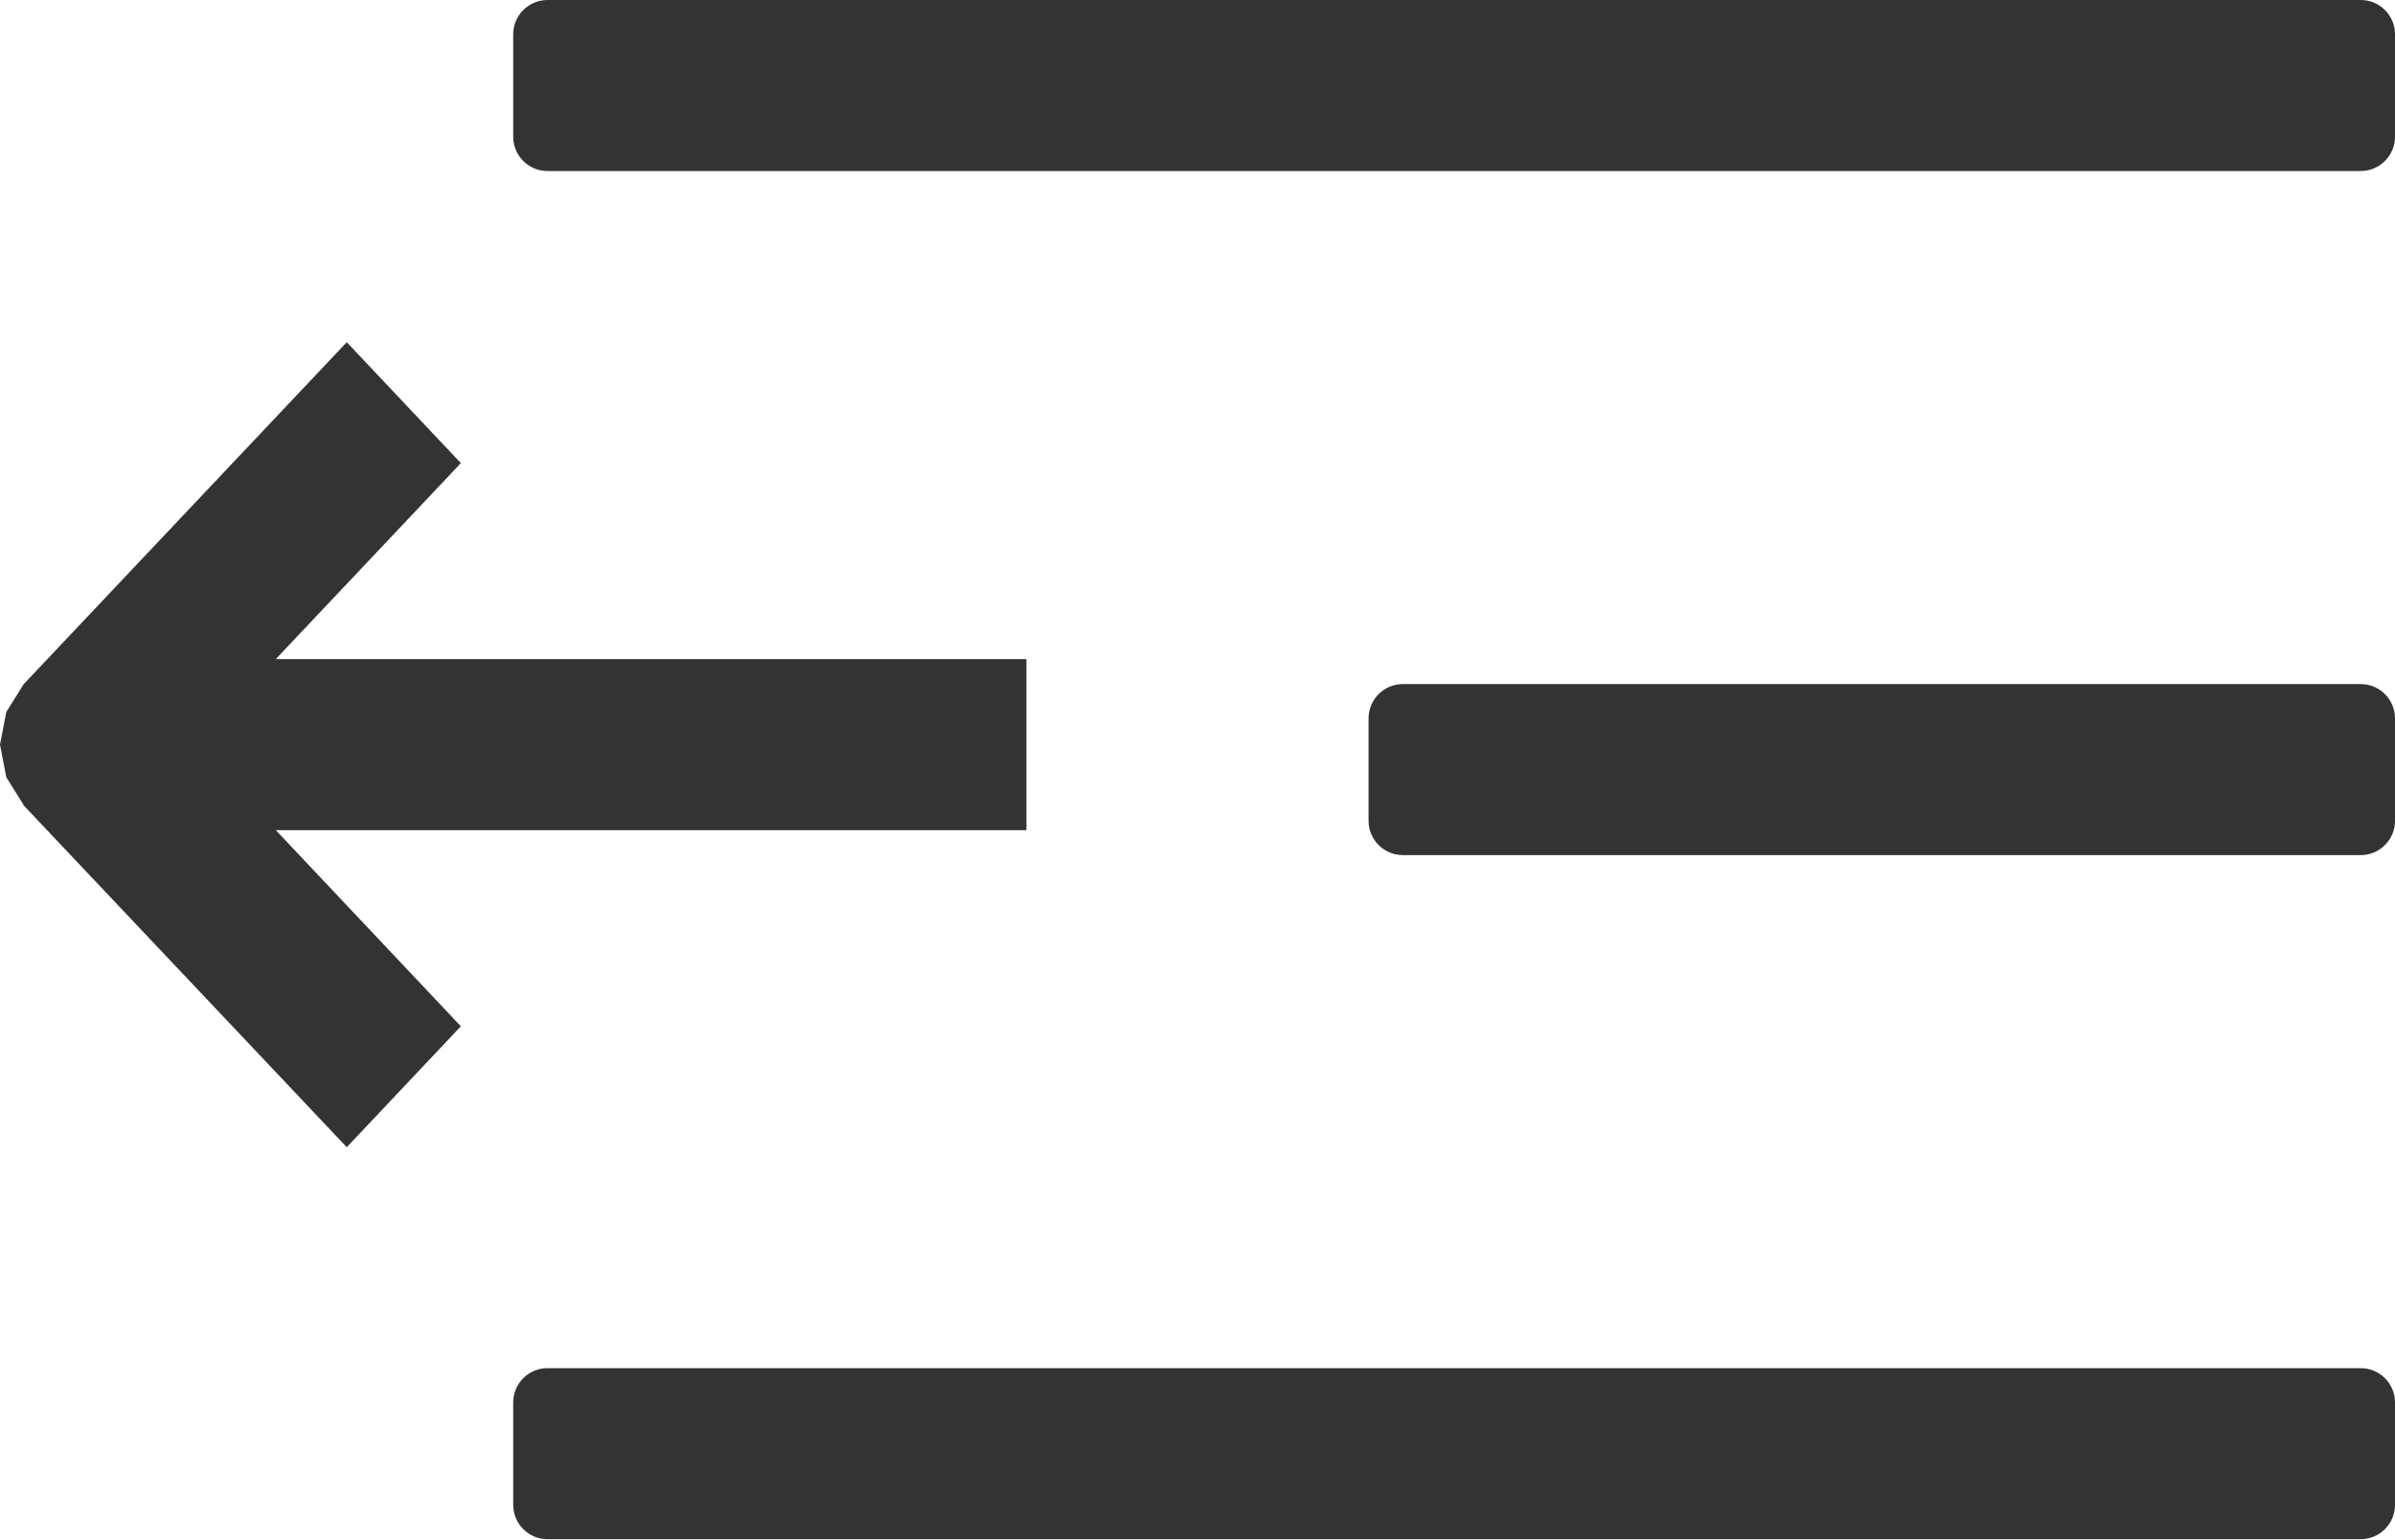
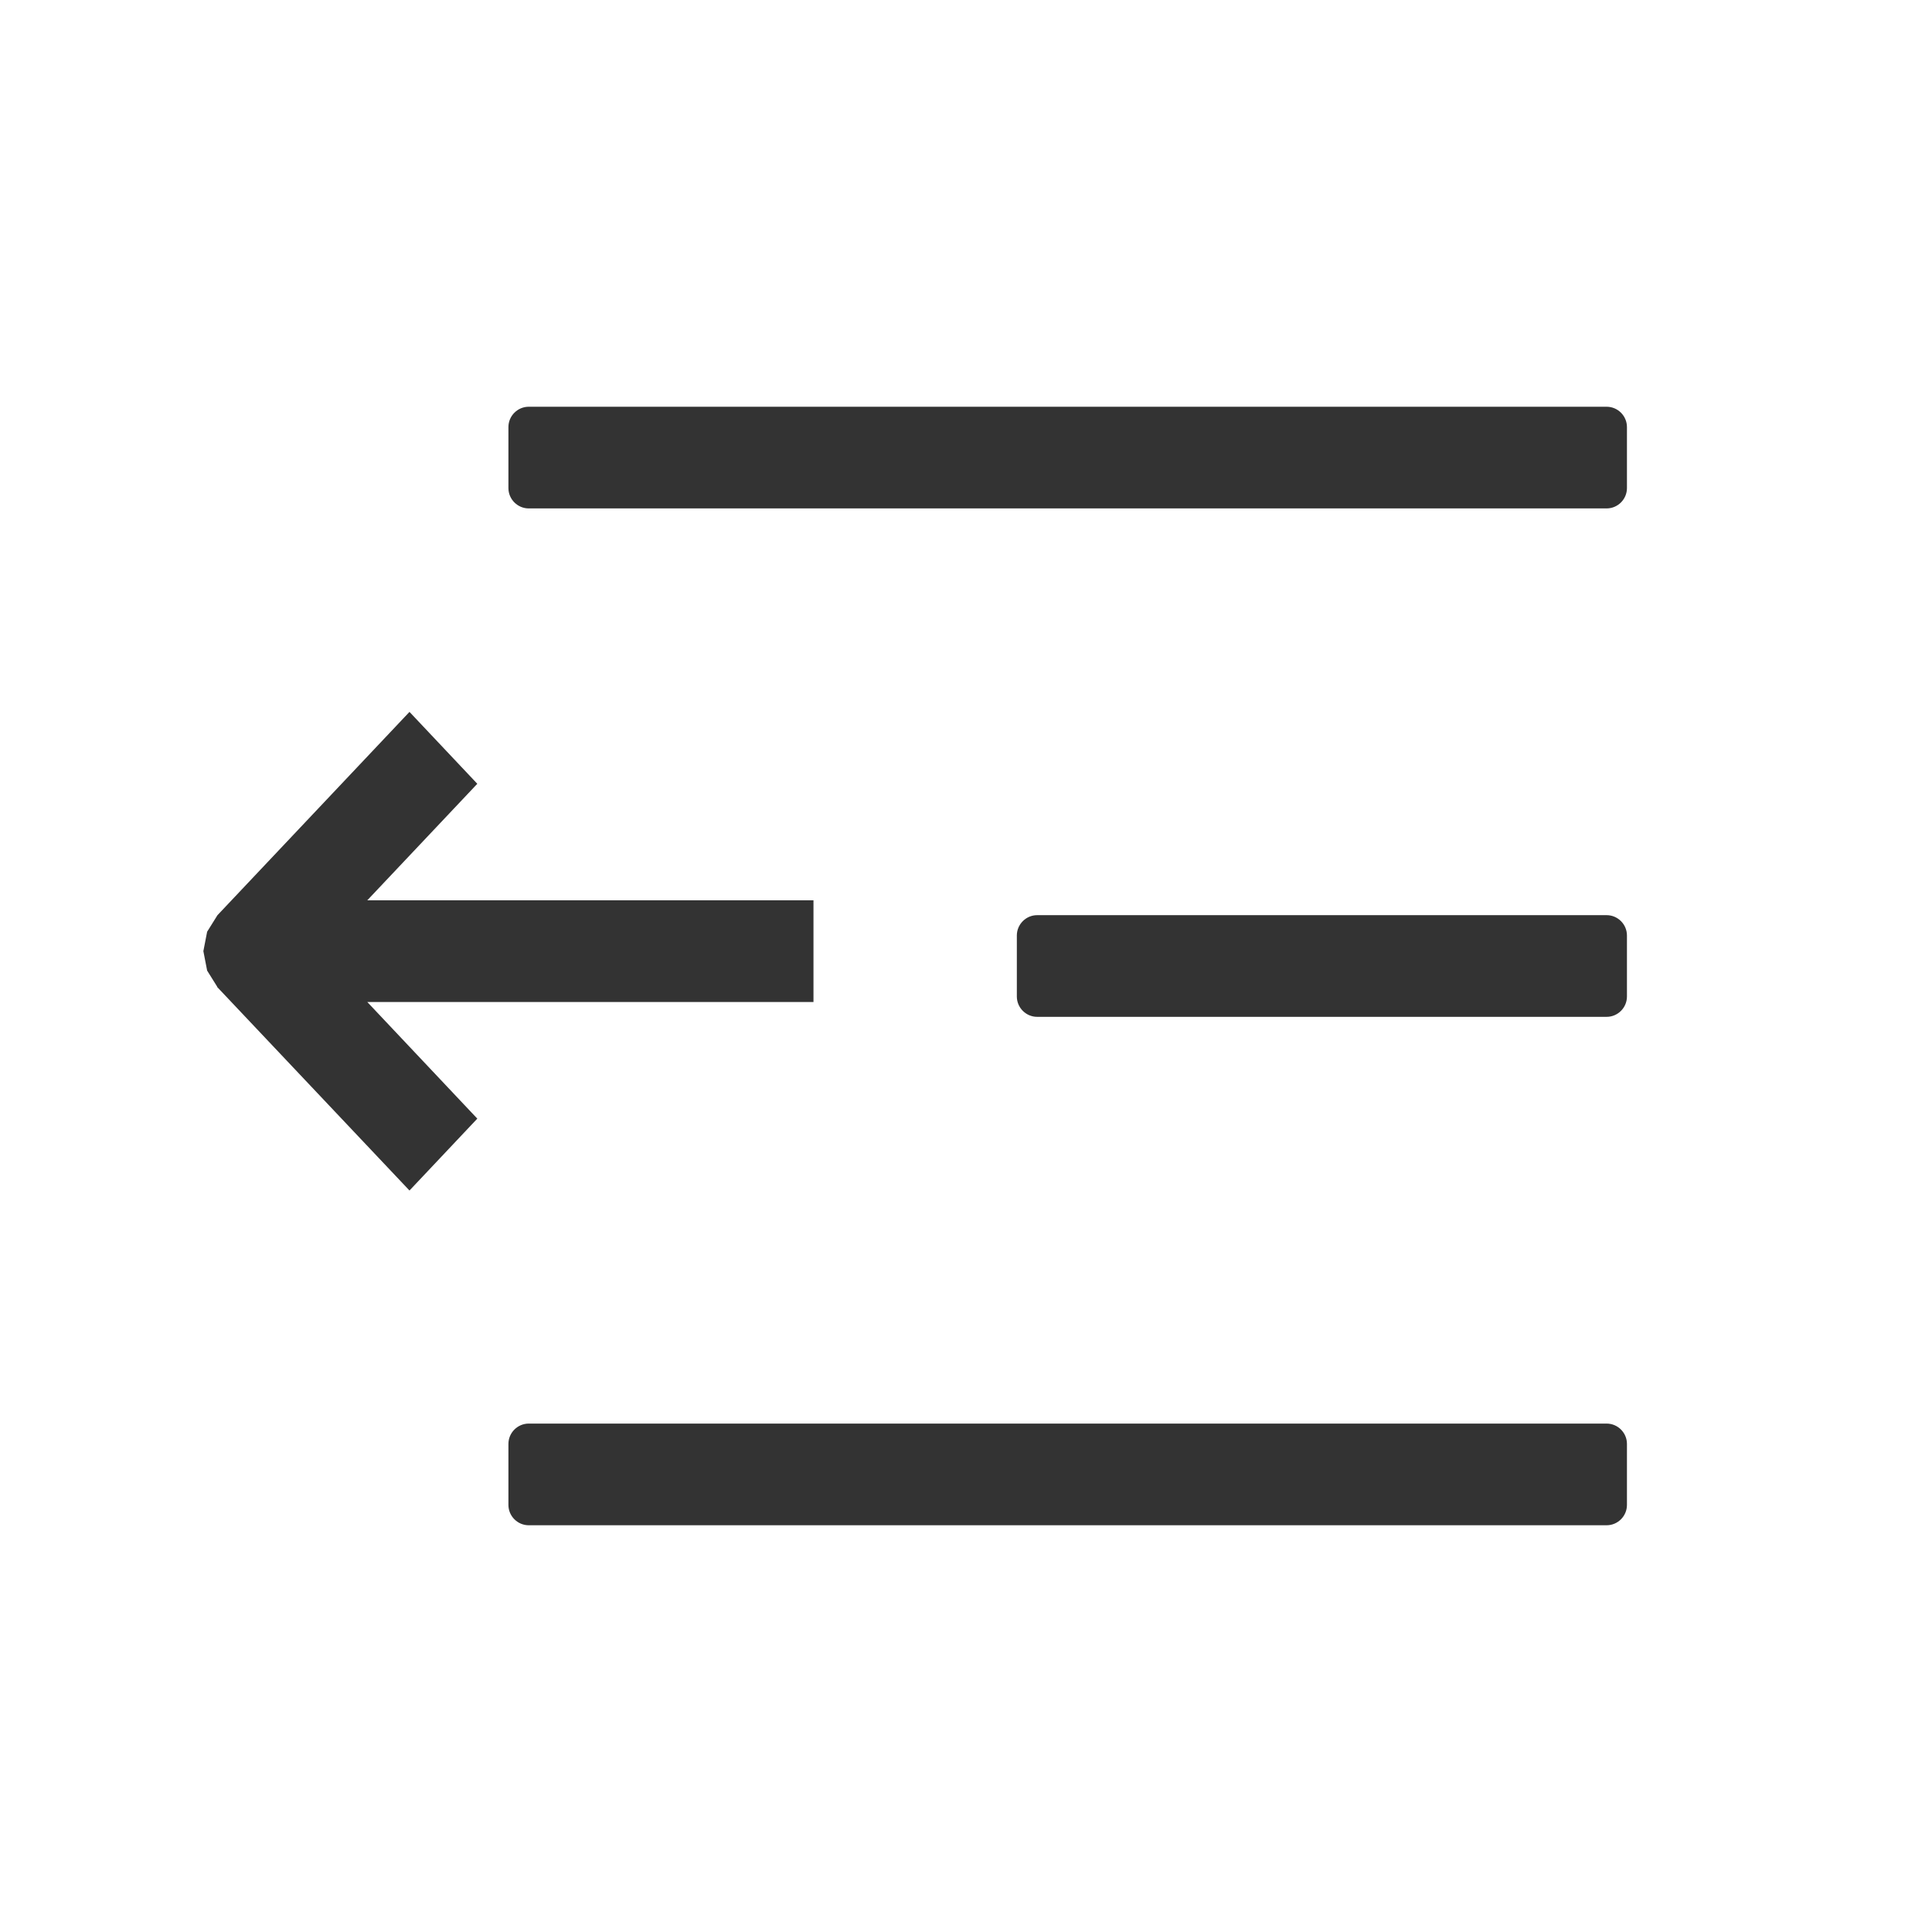
- <svg xmlns="http://www.w3.org/2000/svg" xmlns:xlink="http://www.w3.org/1999/xlink" width="14" height="9" viewBox="0 0 14 9">
+ <svg xmlns="http://www.w3.org/2000/svg" xmlns:xlink="http://www.w3.org/1999/xlink" width="19" height="19" viewBox="0 0 19 19">
  <defs>
-     <path id="prefix__a" d="M3.973 2l1.89 2 .002.006.098.157.037.191-.037.191-.098.157-.003.005-1.889 2L3.306 6l1.082-1.146H0v-1h4.388L3.306 2.707 3.973 2z" />
+     <path id="prefix__a" d="M3.973 3l1.89 2 .002.006.098.157.037.191-.037.191-.098.157-.003.005-1.889 2L3.306 7l1.082-1.146H0v-1h4.388L3.306 3.707 3.973 3z" />
  </defs>
-   <g fill="none" fill-rule="evenodd">
-     <path fill="#333" fill-rule="nonzero" d="M3.2 0h10.6c.11 0 .2.09.2.2v.6c0 .11-.09.2-.2.2H3.2C3.09 1 3 .91 3 .8V.2c0-.11.09-.2.2-.2zM8.2 4h5.6c.11 0 .2.09.2.2v.6c0 .11-.09.2-.2.2H8.2c-.11 0-.2-.09-.2-.2v-.6c0-.11.09-.2.2-.2zM3.2 8h10.6c.11 0 .2.09.2.2v.6c0 .11-.09.2-.2.2H3.2c-.11 0-.2-.09-.2-.2v-.6c0-.11.09-.2.2-.2z" />
-     <use fill="#333" transform="rotate(-180 3 4.354)" xlink:href="#prefix__a" />
+   <g fill="none" fill-rule="evenodd" transform="translate(2 4)">
+     <path fill="#333" fill-rule="nonzero" d="M3.2 0h10.6c.11 0 .2.09.2.2v.6c0 .11-.09.2-.2.2H3.2C3.09 1 3 .91 3 .8V.2c0-.11.09-.2.2-.2zM8.2 5h5.6c.11 0 .2.09.2.2v.6c0 .11-.09.2-.2.2H8.2c-.11 0-.2-.09-.2-.2v-.6c0-.11.09-.2.2-.2zM3.2 10h10.6c.11 0 .2.09.2.2v.6c0 .11-.09.2-.2.2H3.2c-.11 0-.2-.09-.2-.2v-.6c0-.11.09-.2.2-.2z" />
+     <use fill="#333" transform="rotate(-180 3 5.354)" xlink:href="#prefix__a" />
  </g>
</svg>
